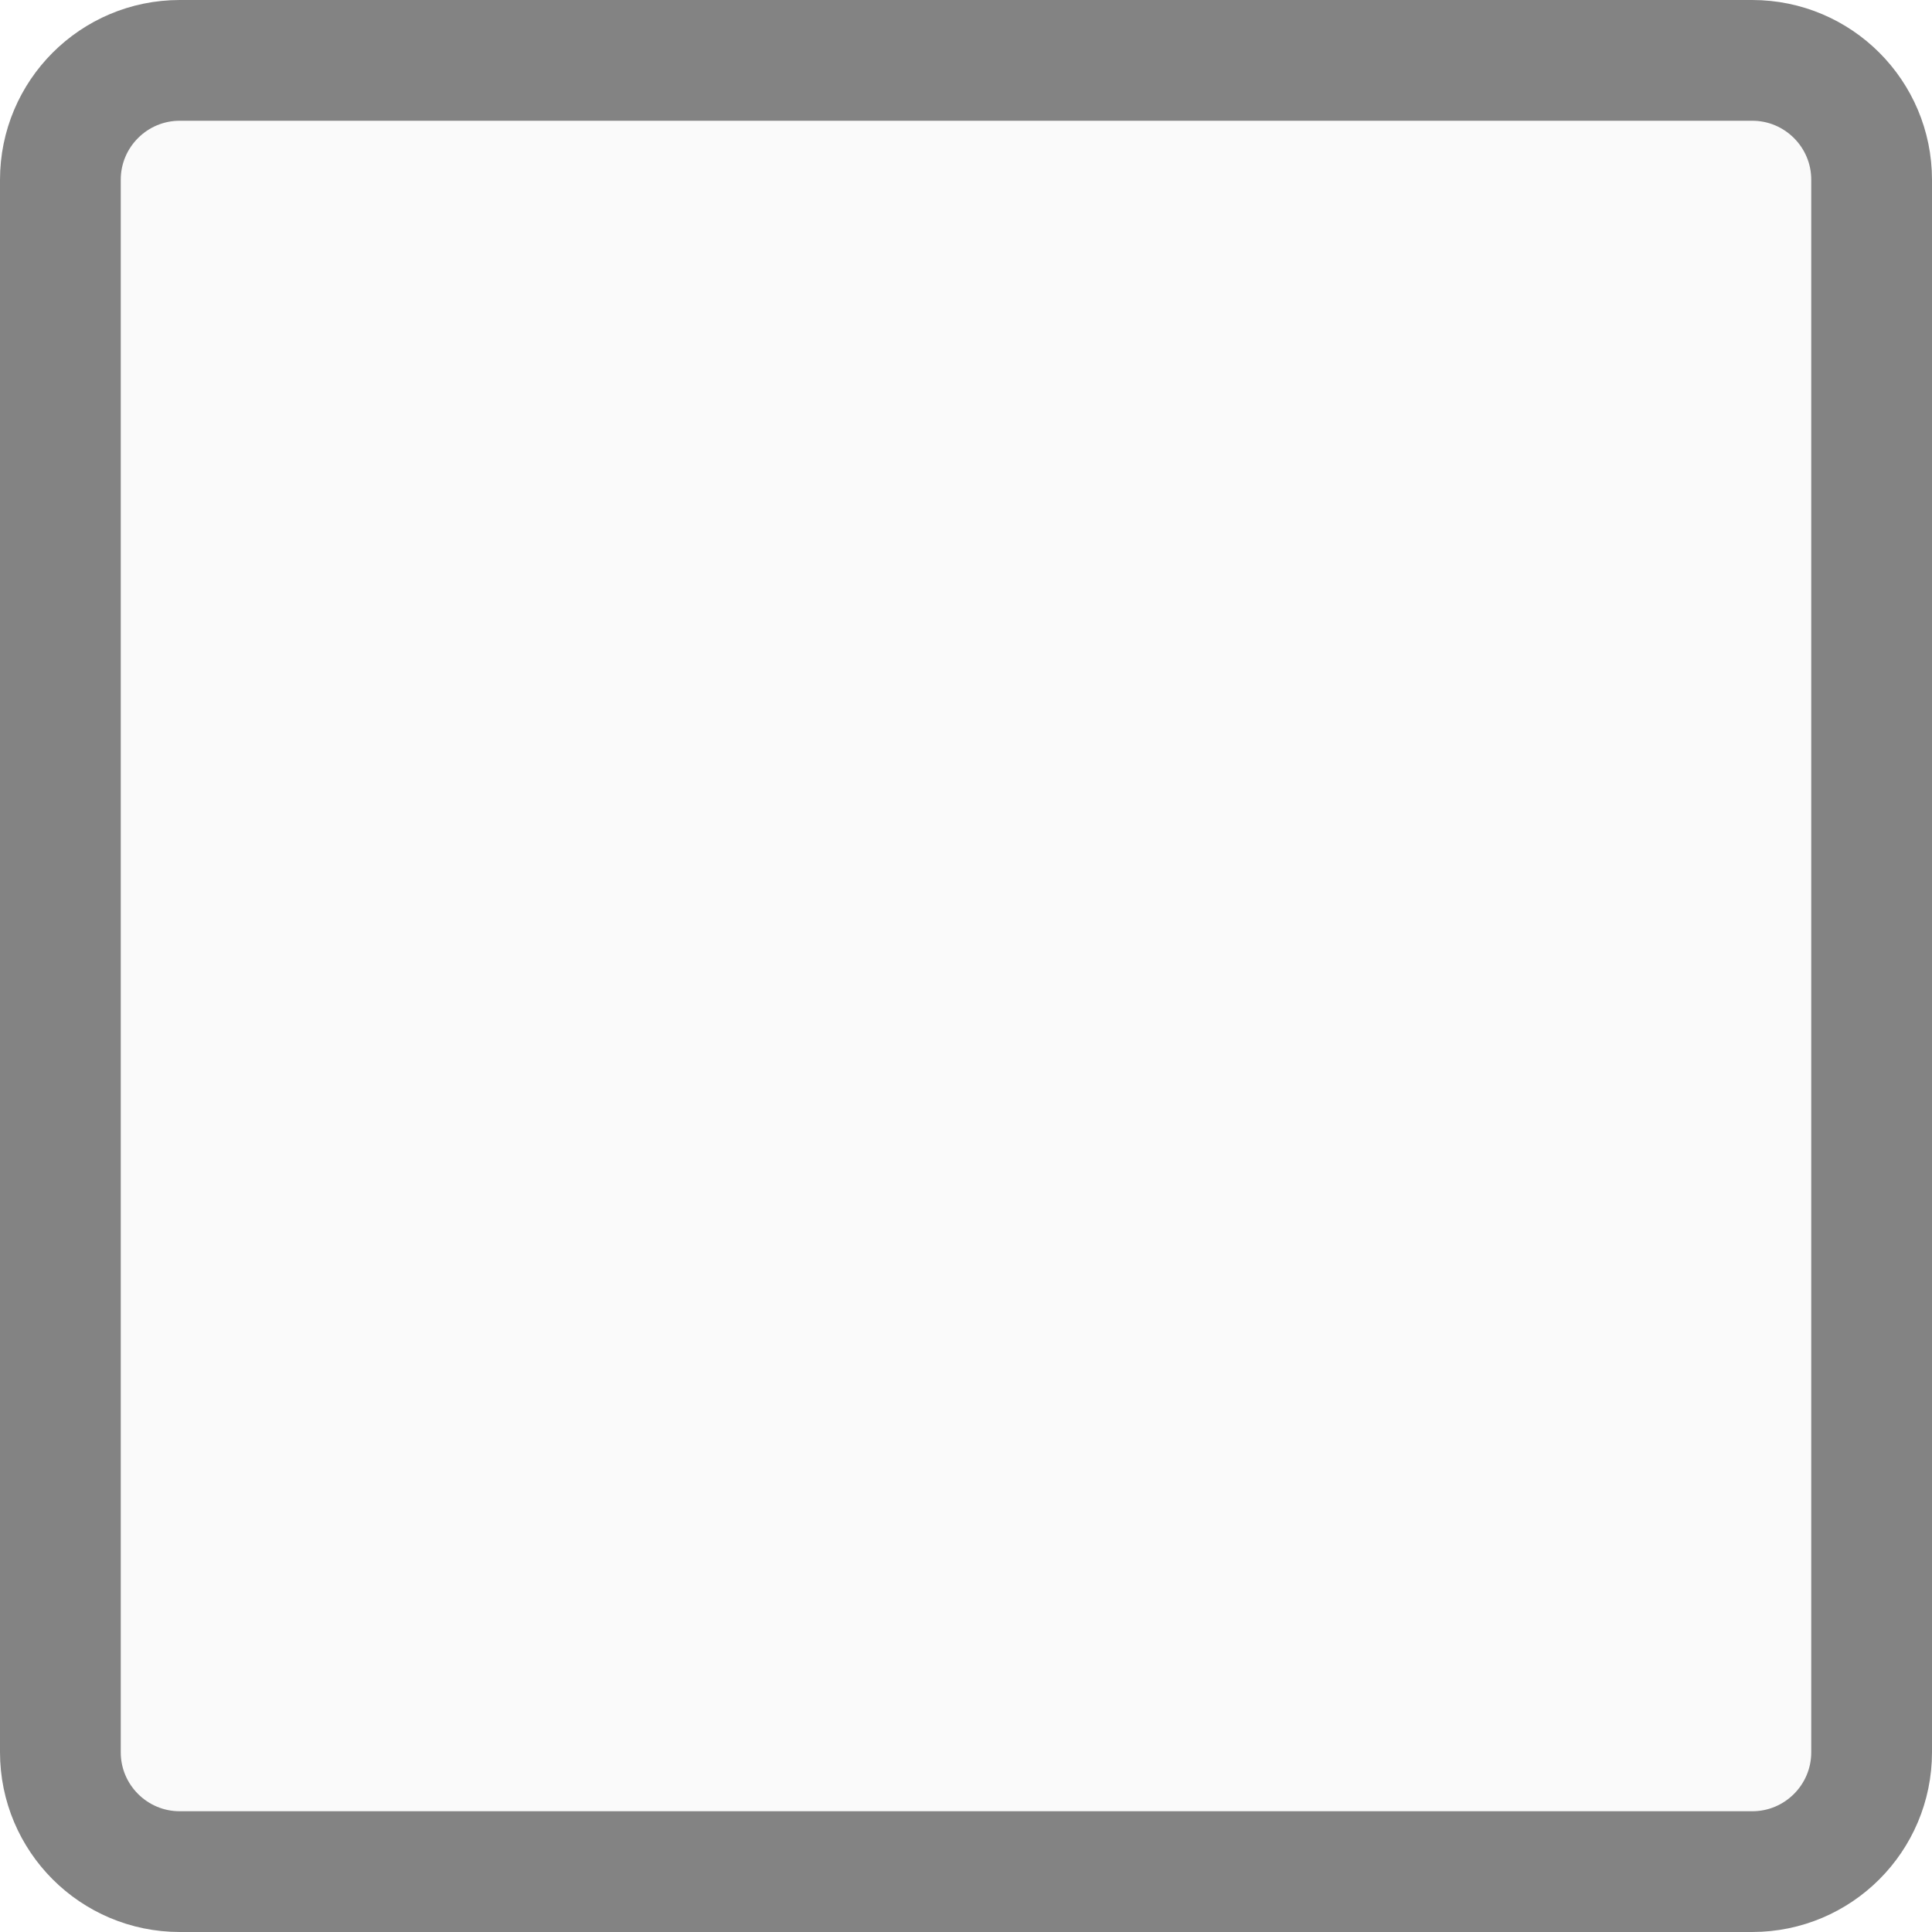
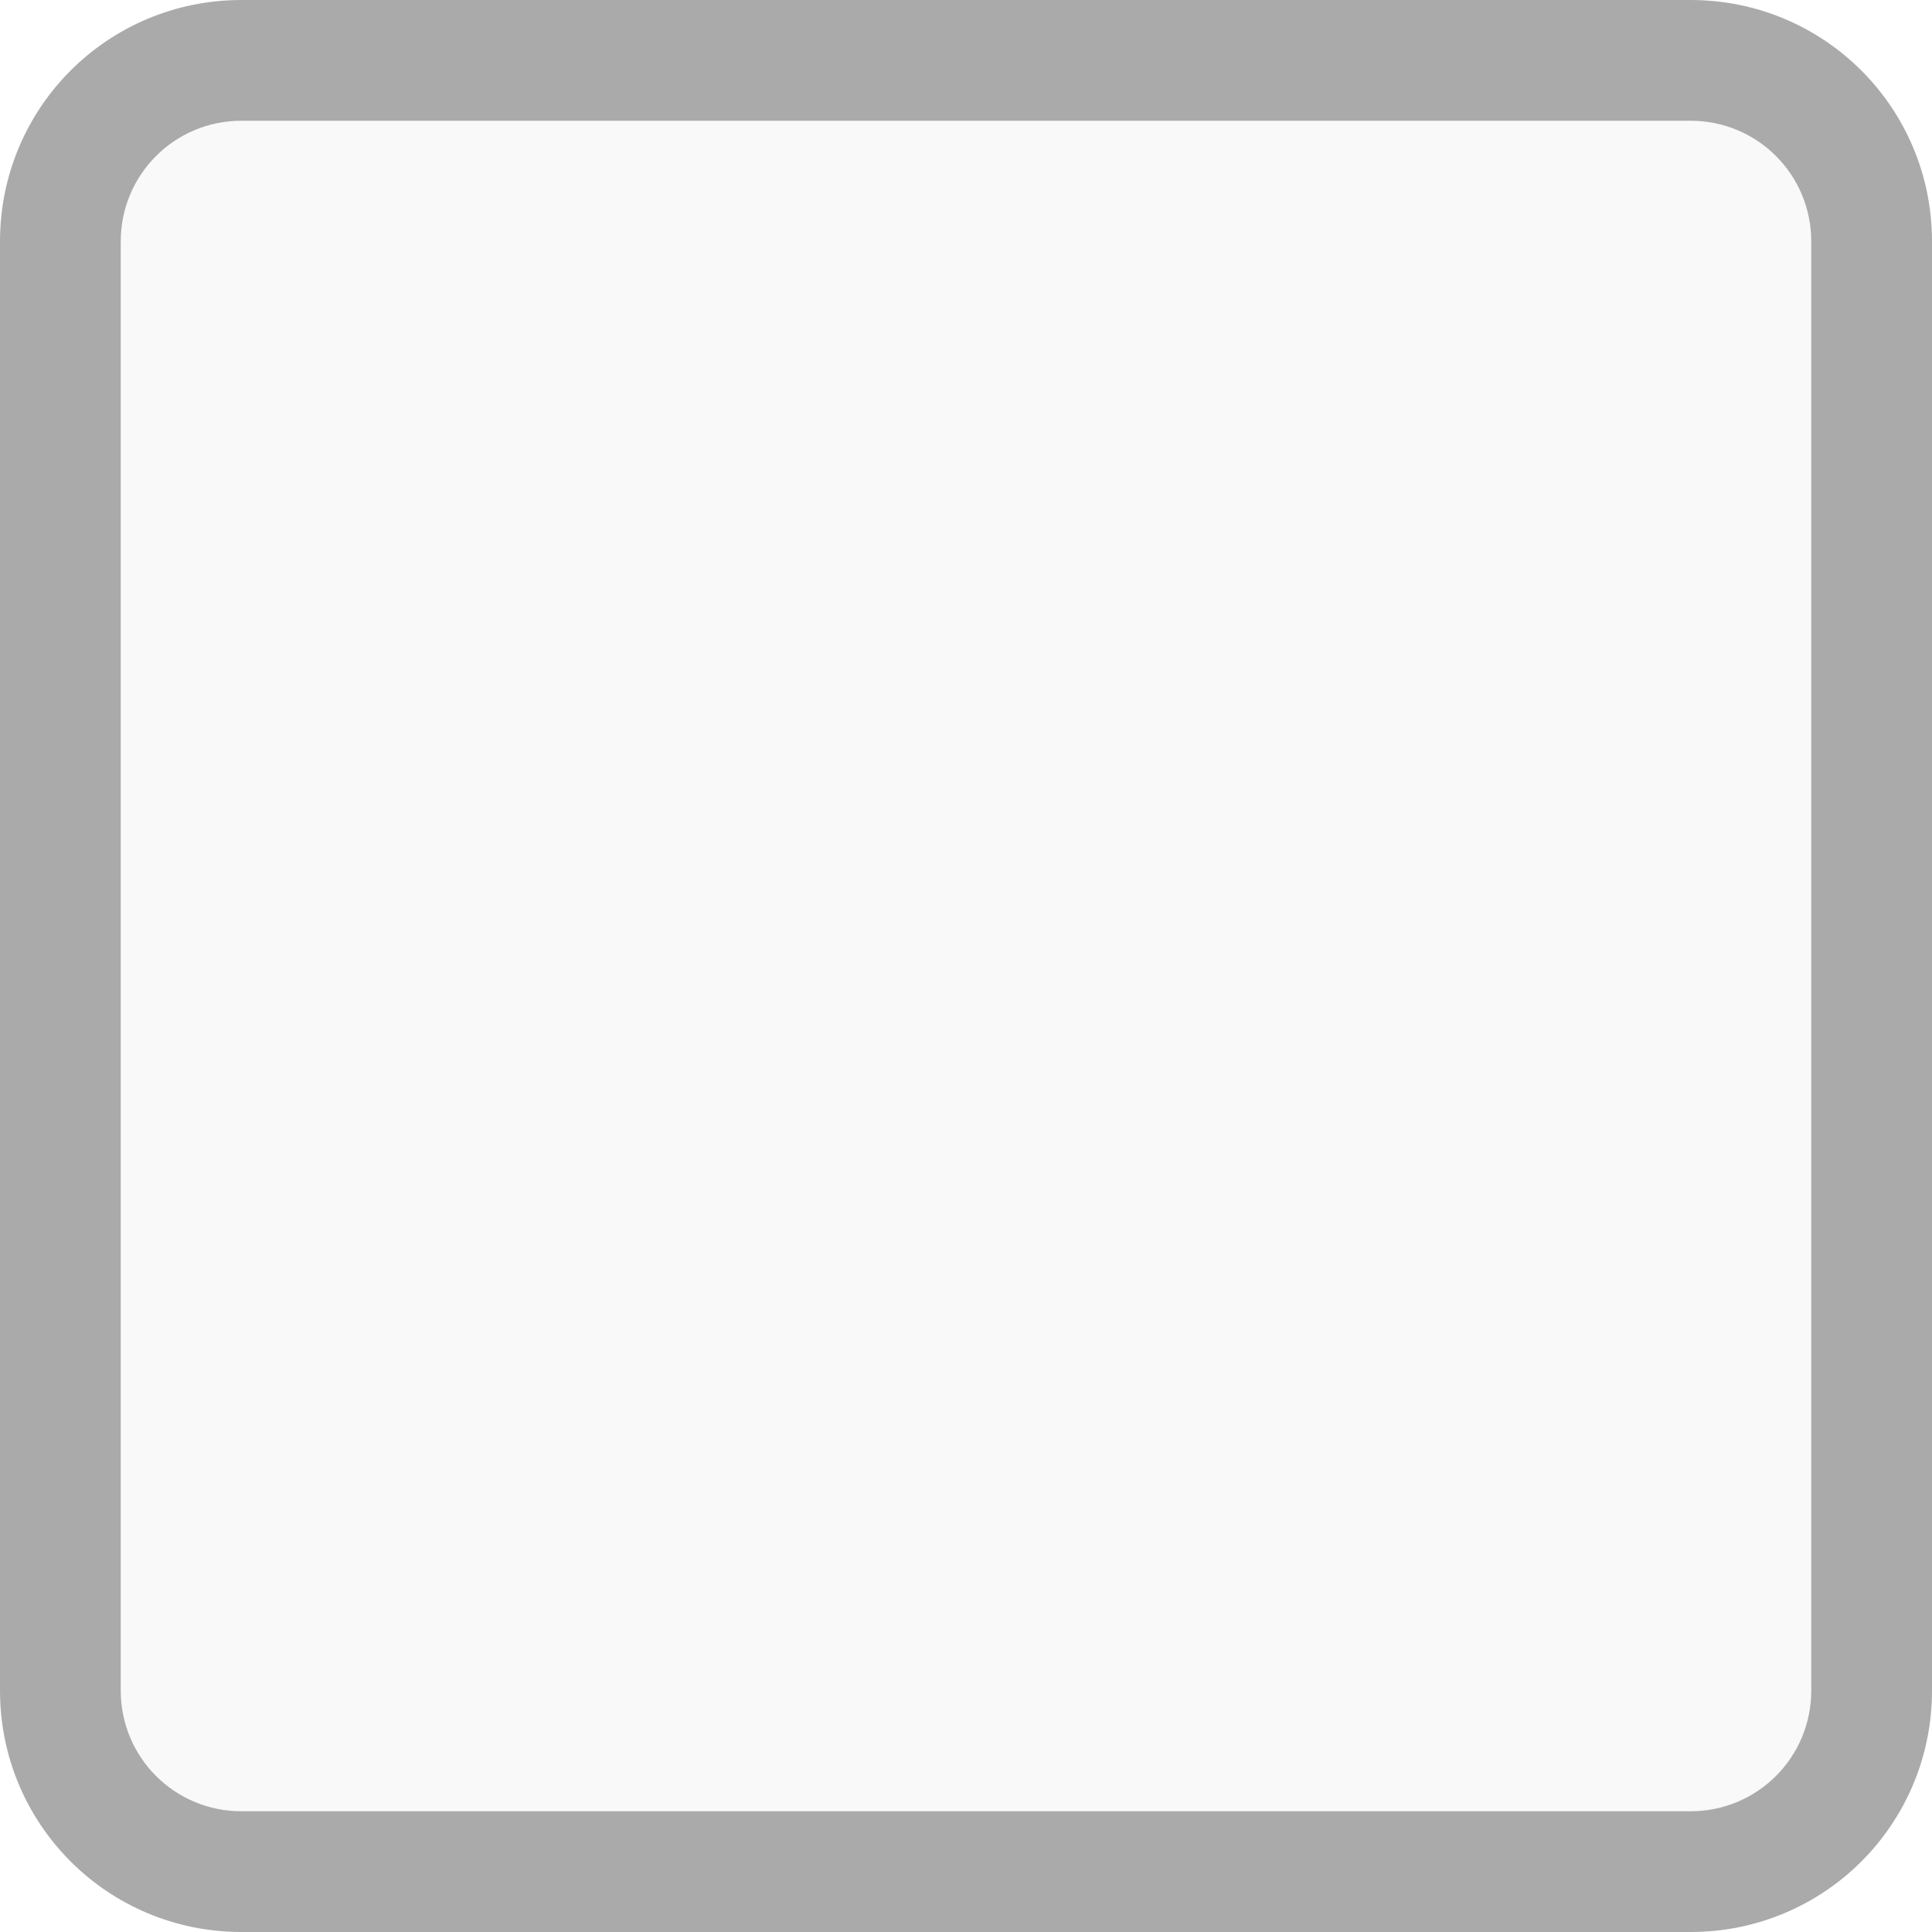
- <svg xmlns="http://www.w3.org/2000/svg" viewBox="0 0 16 16" id="svg5248" version="1.1" width="100%" height="100%">
-   <defs id="defs5258" />
-   <rect style="opacity:1;fill:#fafafa;fill-opacity:1;stroke:#838383;stroke-width:1;stroke-linecap:butt;stroke-linejoin:miter;stroke-miterlimit:4;stroke-dasharray:none;stroke-opacity:1" id="rect4717" width="15" height="15" x="0.5" y="0.5" rx="0.989" ry="0.989" />
+ <svg xmlns="http://www.w3.org/2000/svg" viewBox="0 0 16 16">
+   <g transform="translate(0 -1036.362)">
+     <rect width="14" x="1" y="1" rx="1" height="14" style="fill:#f9f9f9" transform="translate(0 1036.362)" />
+     <path style="fill:#aaa" d="M 2 0 C 0.892 0 3.2526065e-18 0.892 0 2 L 0 14 C 0 15.108 0.892 16 2 16 L 14 16 C 15.108 16 16 15.108 16 14 L 16 2 C 16 0.892 15.108 3.2526065e-18 14 0 L 2 0 z M 2 1 L 14 1 C 14.554 1 15 1.446 15 2 L 15 14 C 15 14.554 14.554 15 14 15 L 2 15 C 1.446 15 1 14.554 1 14 L 1 2 C 1 1.446 1.446 1 2 1 z " transform="translate(0 1036.362)" />
+   </g>
</svg>
